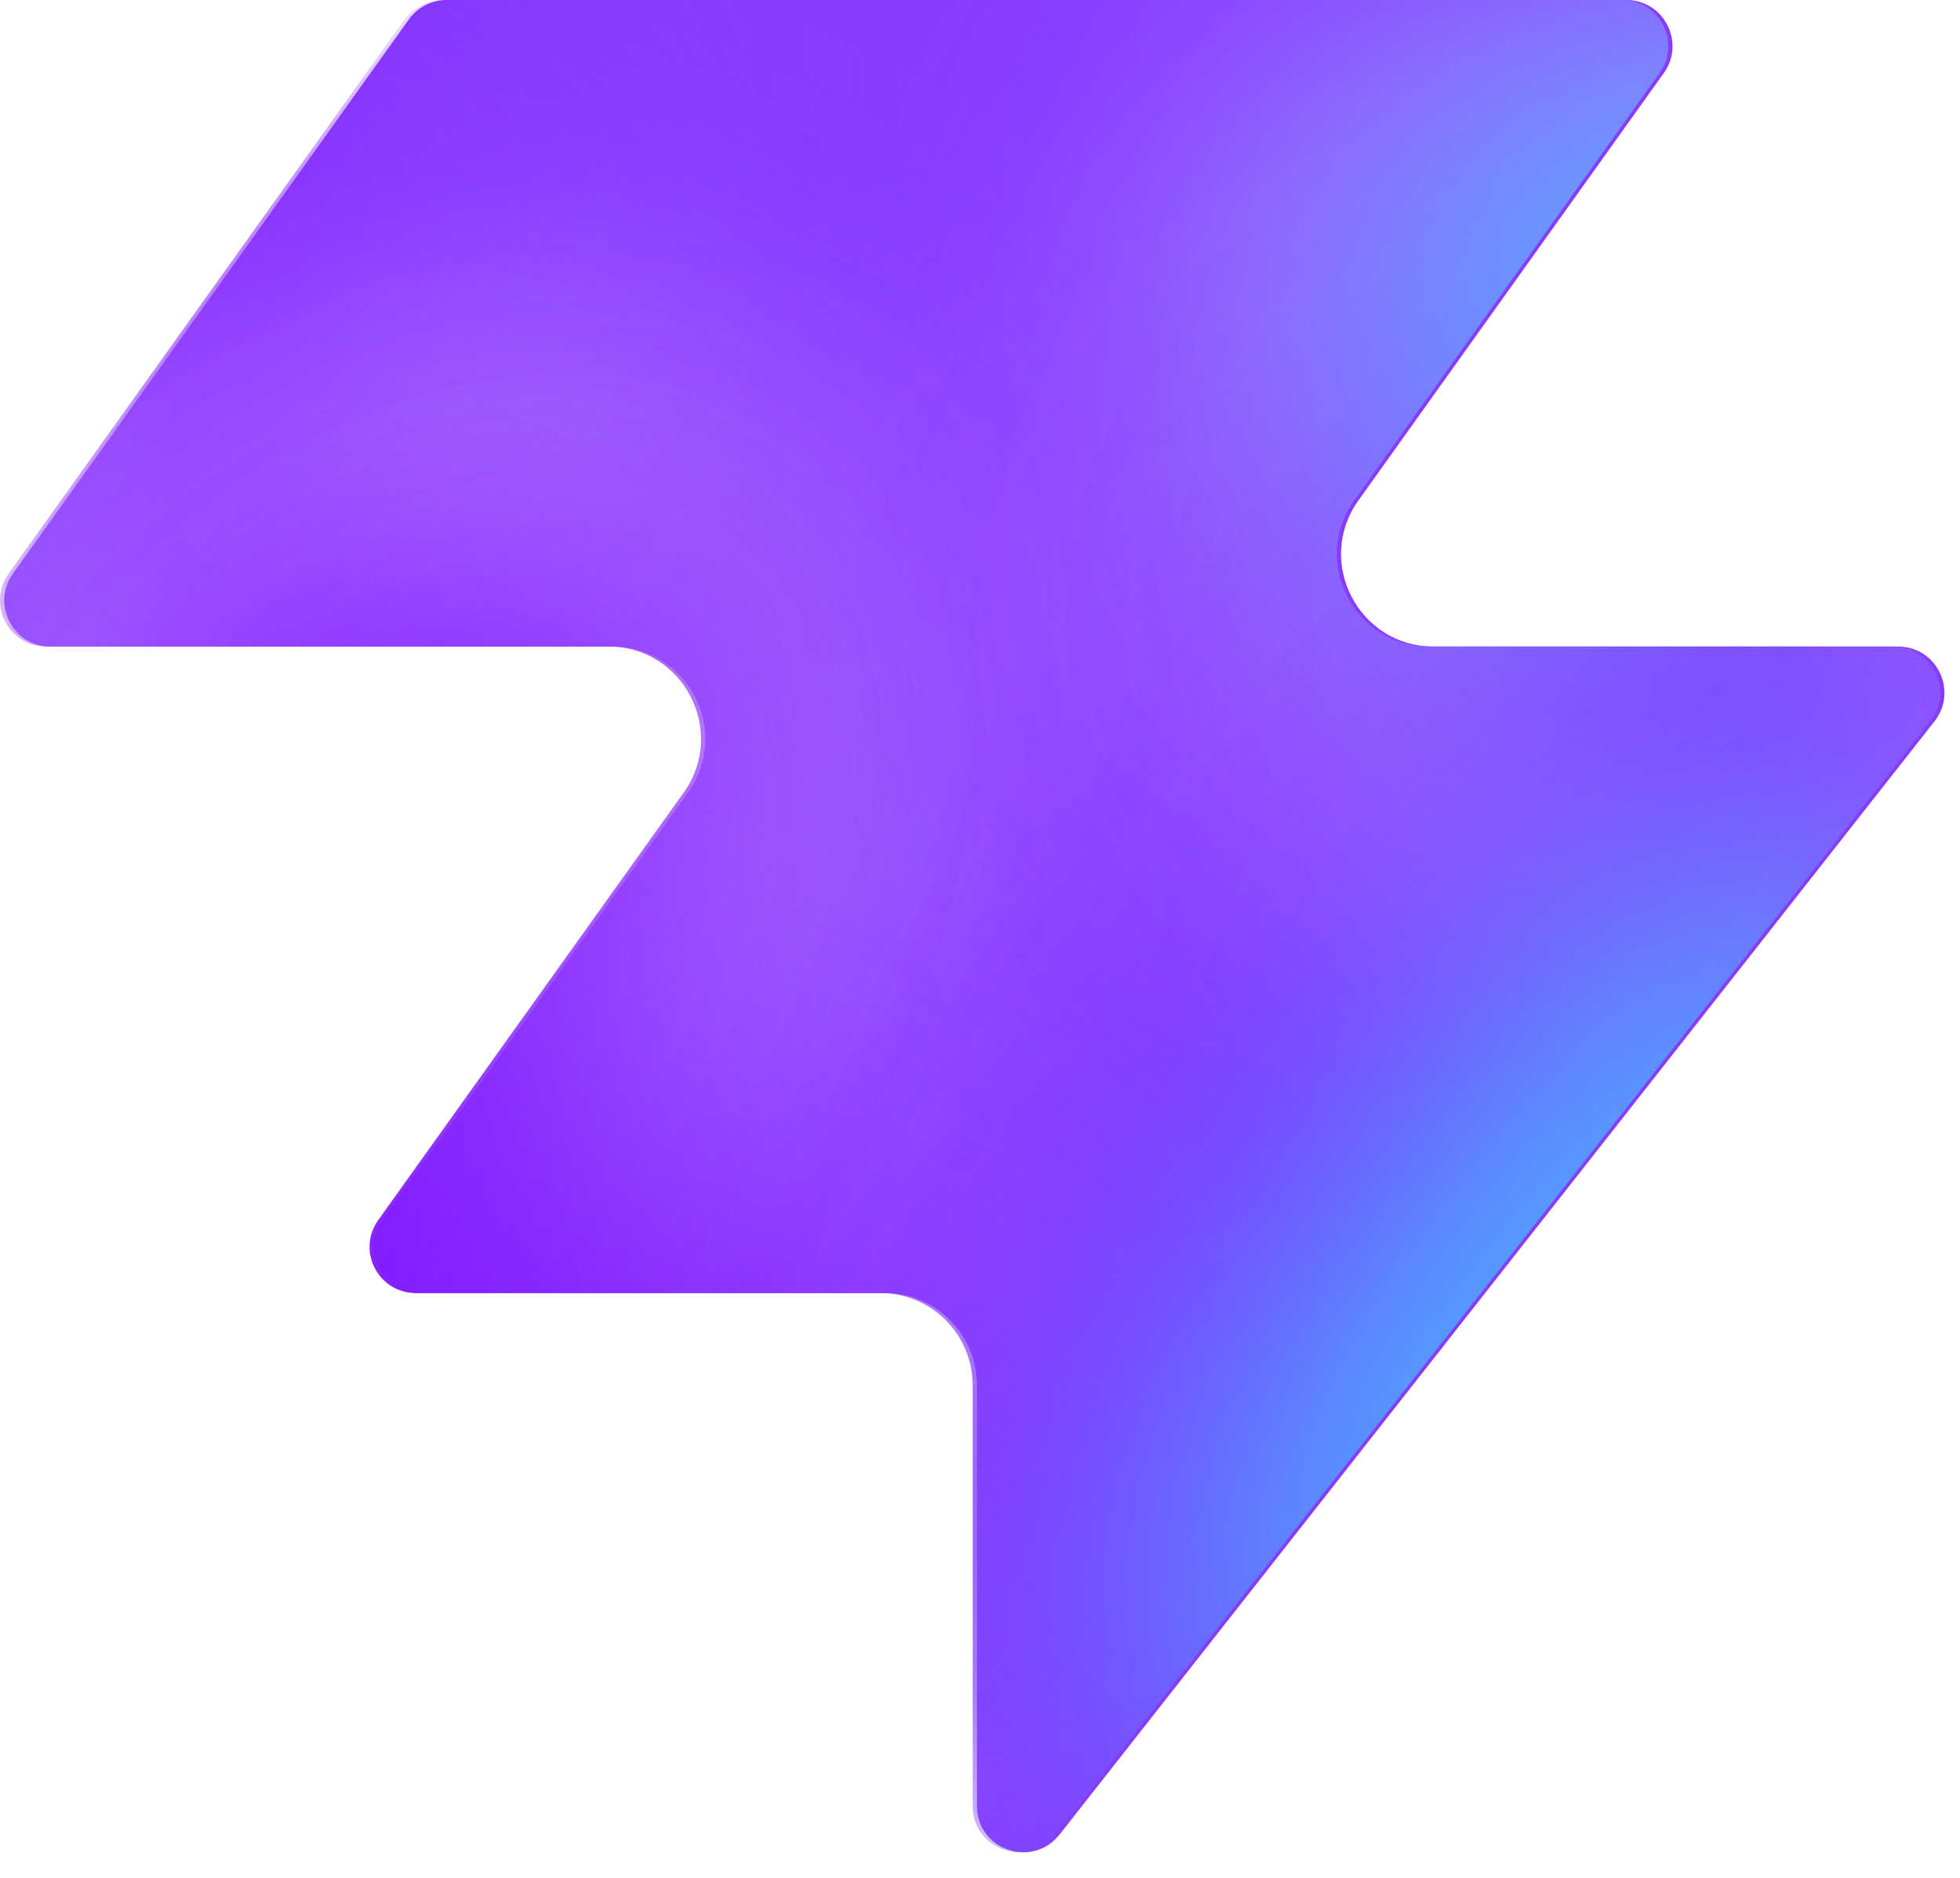
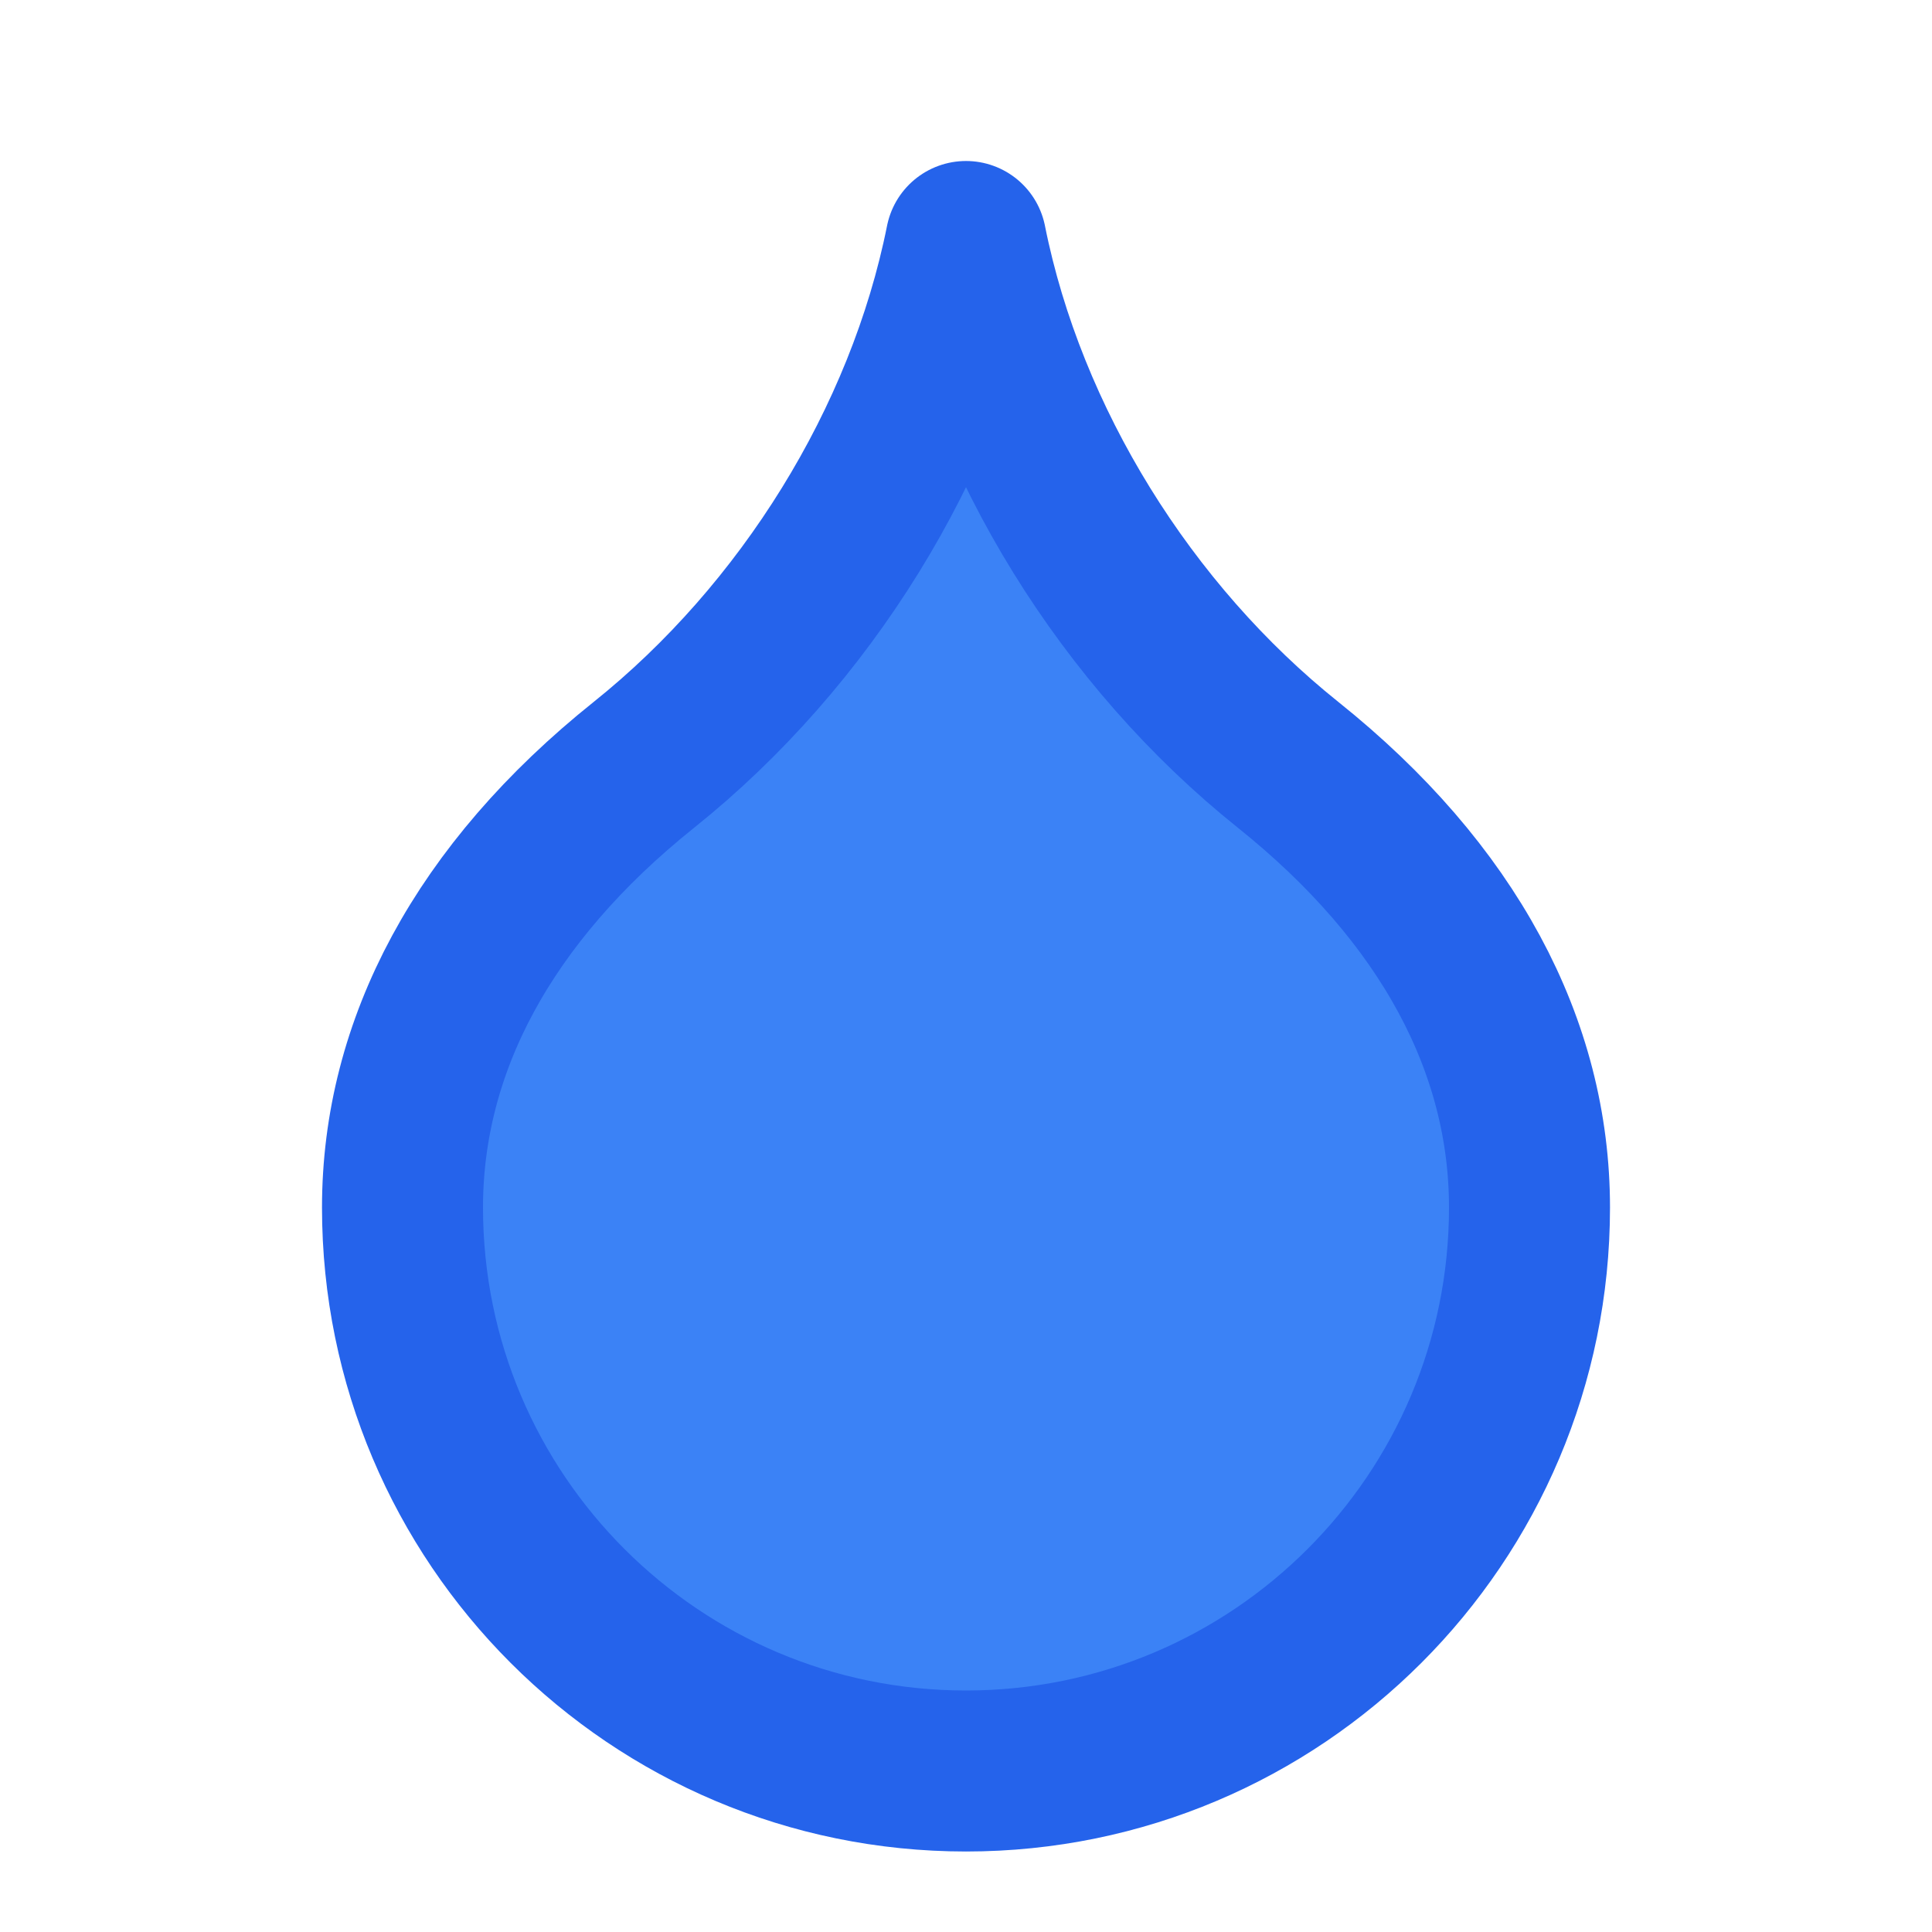
- <svg xmlns="http://www.w3.org/2000/svg" width="48" height="46" fill="none" viewBox="0 0 48 46">
-   <path fill="#863bff" d="M25.946 44.938c-.664.845-2.021.375-2.021-.698V33.937a2.26 2.26 0 0 0-2.262-2.262H10.287c-.92 0-1.456-1.04-.92-1.788l7.48-10.471c1.07-1.497 0-3.578-1.842-3.578H1.237c-.92 0-1.456-1.04-.92-1.788L10.013.474c.214-.297.556-.474.92-.474h28.894c.92 0 1.456 1.04.92 1.788l-7.48 10.471c-1.07 1.498 0 3.579 1.842 3.579h11.377c.943 0 1.473 1.088.89 1.83L25.947 44.94z" style="fill:#863bff;fill:color(display-p3 .525 .23 1);fill-opacity:1" />
-   <mask id="a" width="48" height="46" x="0" y="0" maskUnits="userSpaceOnUse" style="mask-type:alpha">
-     <path fill="#000" d="M25.842 44.938c-.664.844-2.021.375-2.021-.698V33.937a2.26 2.26 0 0 0-2.262-2.262H10.183c-.92 0-1.456-1.04-.92-1.788l7.48-10.471c1.07-1.498 0-3.579-1.842-3.579H1.133c-.92 0-1.456-1.04-.92-1.787L9.91.473c.214-.297.556-.474.92-.474h28.894c.92 0 1.456 1.04.92 1.788l-7.48 10.471c-1.07 1.498 0 3.578 1.842 3.578h11.377c.943 0 1.473 1.088.89 1.832L25.843 44.94z" style="fill:#000;fill-opacity:1" />
-   </mask>
-   <g mask="url(#a)">
-     <g filter="url(#b)">
-       <ellipse cx="5.508" cy="14.704" fill="#ede6ff" rx="5.508" ry="14.704" style="fill:#ede6ff;fill:color(display-p3 .927 .903 1);fill-opacity:1" transform="matrix(.00324 1 1 -.00324 -4.47 31.516)" />
-     </g>
-     <g filter="url(#c)">
-       <ellipse cx="10.399" cy="29.851" fill="#ede6ff" rx="10.399" ry="29.851" style="fill:#ede6ff;fill:color(display-p3 .927 .903 1);fill-opacity:1" transform="matrix(.00324 1 1 -.00324 -39.328 7.883)" />
-     </g>
-     <g filter="url(#d)">
-       <ellipse cx="5.508" cy="30.487" fill="#7e14ff" rx="5.508" ry="30.487" style="fill:#7e14ff;fill:color(display-p3 .492 .077 1);fill-opacity:1" transform="rotate(89.814 -25.913 -14.639)scale(1 -1)" />
-     </g>
-     <g filter="url(#e)">
-       <ellipse cx="5.508" cy="30.599" fill="#7e14ff" rx="5.508" ry="30.599" style="fill:#7e14ff;fill:color(display-p3 .492 .077 1);fill-opacity:1" transform="rotate(89.814 -32.644 -3.334)scale(1 -1)" />
-     </g>
-     <g filter="url(#f)">
-       <ellipse cx="5.508" cy="30.599" fill="#7e14ff" rx="5.508" ry="30.599" style="fill:#7e14ff;fill:color(display-p3 .492 .077 1);fill-opacity:1" transform="matrix(.00324 1 1 -.00324 -34.34 30.47)" />
-     </g>
-     <g filter="url(#g)">
-       <ellipse cx="14.072" cy="22.078" fill="#ede6ff" rx="14.072" ry="22.078" style="fill:#ede6ff;fill:color(display-p3 .927 .903 1);fill-opacity:1" transform="rotate(93.35 24.506 48.493)scale(-1 1)" />
-     </g>
-     <g filter="url(#h)">
-       <ellipse cx="3.47" cy="21.501" fill="#7e14ff" rx="3.47" ry="21.501" style="fill:#7e14ff;fill:color(display-p3 .492 .077 1);fill-opacity:1" transform="rotate(89.009 28.708 47.59)scale(-1 1)" />
-     </g>
-     <g filter="url(#i)">
-       <ellipse cx="3.47" cy="21.501" fill="#7e14ff" rx="3.47" ry="21.501" style="fill:#7e14ff;fill:color(display-p3 .492 .077 1);fill-opacity:1" transform="rotate(89.009 28.708 47.59)scale(-1 1)" />
-     </g>
-     <g filter="url(#j)">
-       <ellipse cx=".387" cy="8.972" fill="#7e14ff" rx="4.407" ry="29.108" style="fill:#7e14ff;fill:color(display-p3 .492 .077 1);fill-opacity:1" transform="rotate(39.51 .387 8.972)" />
-     </g>
-     <g filter="url(#k)">
-       <ellipse cx="47.523" cy="-6.092" fill="#7e14ff" rx="4.407" ry="29.108" style="fill:#7e14ff;fill:color(display-p3 .492 .077 1);fill-opacity:1" transform="rotate(37.892 47.523 -6.092)" />
-     </g>
-     <g filter="url(#l)">
-       <ellipse cx="41.412" cy="6.333" fill="#47bfff" rx="5.971" ry="9.665" style="fill:#47bfff;fill:color(display-p3 .28 .748 1);fill-opacity:1" transform="rotate(37.892 41.412 6.333)" />
-     </g>
-     <g filter="url(#m)">
-       <ellipse cx="-1.879" cy="38.332" fill="#7e14ff" rx="4.407" ry="29.108" style="fill:#7e14ff;fill:color(display-p3 .492 .077 1);fill-opacity:1" transform="rotate(37.892 -1.88 38.332)" />
-     </g>
-     <g filter="url(#n)">
-       <ellipse cx="-1.879" cy="38.332" fill="#7e14ff" rx="4.407" ry="29.108" style="fill:#7e14ff;fill:color(display-p3 .492 .077 1);fill-opacity:1" transform="rotate(37.892 -1.88 38.332)" />
-     </g>
-     <g filter="url(#o)">
-       <ellipse cx="35.651" cy="29.907" fill="#7e14ff" rx="4.407" ry="29.108" style="fill:#7e14ff;fill:color(display-p3 .492 .077 1);fill-opacity:1" transform="rotate(37.892 35.651 29.907)" />
-     </g>
-     <g filter="url(#p)">
-       <ellipse cx="38.418" cy="32.4" fill="#47bfff" rx="5.971" ry="15.297" style="fill:#47bfff;fill:color(display-p3 .28 .748 1);fill-opacity:1" transform="rotate(37.892 38.418 32.4)" />
-     </g>
-   </g>
-   <defs>
-     <filter id="b" width="60.045" height="41.654" x="-19.77" y="16.149" color-interpolation-filters="sRGB" filterUnits="userSpaceOnUse">
-       <feFlood flood-opacity="0" result="BackgroundImageFix" />
-       <feBlend in="SourceGraphic" in2="BackgroundImageFix" result="shape" />
-       <feGaussianBlur result="effect1_foregroundBlur_2002_17158" stdDeviation="7.659" />
-     </filter>
-     <filter id="c" width="90.34" height="51.437" x="-54.613" y="-7.533" color-interpolation-filters="sRGB" filterUnits="userSpaceOnUse">
-       <feFlood flood-opacity="0" result="BackgroundImageFix" />
-       <feBlend in="SourceGraphic" in2="BackgroundImageFix" result="shape" />
-       <feGaussianBlur result="effect1_foregroundBlur_2002_17158" stdDeviation="7.659" />
-     </filter>
-     <filter id="d" width="79.355" height="29.4" x="-49.64" y="2.03" color-interpolation-filters="sRGB" filterUnits="userSpaceOnUse">
-       <feFlood flood-opacity="0" result="BackgroundImageFix" />
-       <feBlend in="SourceGraphic" in2="BackgroundImageFix" result="shape" />
-       <feGaussianBlur result="effect1_foregroundBlur_2002_17158" stdDeviation="4.596" />
-     </filter>
-     <filter id="e" width="79.579" height="29.4" x="-45.045" y="20.029" color-interpolation-filters="sRGB" filterUnits="userSpaceOnUse">
-       <feFlood flood-opacity="0" result="BackgroundImageFix" />
-       <feBlend in="SourceGraphic" in2="BackgroundImageFix" result="shape" />
-       <feGaussianBlur result="effect1_foregroundBlur_2002_17158" stdDeviation="4.596" />
-     </filter>
-     <filter id="f" width="79.579" height="29.4" x="-43.513" y="21.178" color-interpolation-filters="sRGB" filterUnits="userSpaceOnUse">
-       <feFlood flood-opacity="0" result="BackgroundImageFix" />
-       <feBlend in="SourceGraphic" in2="BackgroundImageFix" result="shape" />
-       <feGaussianBlur result="effect1_foregroundBlur_2002_17158" stdDeviation="4.596" />
-     </filter>
-     <filter id="g" width="74.749" height="58.852" x="15.756" y="-17.901" color-interpolation-filters="sRGB" filterUnits="userSpaceOnUse">
-       <feFlood flood-opacity="0" result="BackgroundImageFix" />
-       <feBlend in="SourceGraphic" in2="BackgroundImageFix" result="shape" />
-       <feGaussianBlur result="effect1_foregroundBlur_2002_17158" stdDeviation="7.659" />
-     </filter>
-     <filter id="h" width="61.377" height="25.362" x="23.548" y="2.284" color-interpolation-filters="sRGB" filterUnits="userSpaceOnUse">
-       <feFlood flood-opacity="0" result="BackgroundImageFix" />
-       <feBlend in="SourceGraphic" in2="BackgroundImageFix" result="shape" />
-       <feGaussianBlur result="effect1_foregroundBlur_2002_17158" stdDeviation="4.596" />
-     </filter>
-     <filter id="i" width="61.377" height="25.362" x="23.548" y="2.284" color-interpolation-filters="sRGB" filterUnits="userSpaceOnUse">
-       <feFlood flood-opacity="0" result="BackgroundImageFix" />
-       <feBlend in="SourceGraphic" in2="BackgroundImageFix" result="shape" />
-       <feGaussianBlur result="effect1_foregroundBlur_2002_17158" stdDeviation="4.596" />
-     </filter>
-     <filter id="j" width="56.045" height="63.649" x="-27.636" y="-22.853" color-interpolation-filters="sRGB" filterUnits="userSpaceOnUse">
-       <feFlood flood-opacity="0" result="BackgroundImageFix" />
-       <feBlend in="SourceGraphic" in2="BackgroundImageFix" result="shape" />
-       <feGaussianBlur result="effect1_foregroundBlur_2002_17158" stdDeviation="4.596" />
-     </filter>
-     <filter id="k" width="54.814" height="64.646" x="20.116" y="-38.415" color-interpolation-filters="sRGB" filterUnits="userSpaceOnUse">
-       <feFlood flood-opacity="0" result="BackgroundImageFix" />
-       <feBlend in="SourceGraphic" in2="BackgroundImageFix" result="shape" />
-       <feGaussianBlur result="effect1_foregroundBlur_2002_17158" stdDeviation="4.596" />
-     </filter>
-     <filter id="l" width="33.541" height="35.313" x="24.641" y="-11.323" color-interpolation-filters="sRGB" filterUnits="userSpaceOnUse">
-       <feFlood flood-opacity="0" result="BackgroundImageFix" />
-       <feBlend in="SourceGraphic" in2="BackgroundImageFix" result="shape" />
-       <feGaussianBlur result="effect1_foregroundBlur_2002_17158" stdDeviation="4.596" />
-     </filter>
-     <filter id="m" width="54.814" height="64.646" x="-29.286" y="6.009" color-interpolation-filters="sRGB" filterUnits="userSpaceOnUse">
-       <feFlood flood-opacity="0" result="BackgroundImageFix" />
-       <feBlend in="SourceGraphic" in2="BackgroundImageFix" result="shape" />
-       <feGaussianBlur result="effect1_foregroundBlur_2002_17158" stdDeviation="4.596" />
-     </filter>
-     <filter id="n" width="54.814" height="64.646" x="-29.286" y="6.009" color-interpolation-filters="sRGB" filterUnits="userSpaceOnUse">
-       <feFlood flood-opacity="0" result="BackgroundImageFix" />
-       <feBlend in="SourceGraphic" in2="BackgroundImageFix" result="shape" />
-       <feGaussianBlur result="effect1_foregroundBlur_2002_17158" stdDeviation="4.596" />
-     </filter>
-     <filter id="o" width="54.814" height="64.646" x="8.244" y="-2.416" color-interpolation-filters="sRGB" filterUnits="userSpaceOnUse">
-       <feFlood flood-opacity="0" result="BackgroundImageFix" />
-       <feBlend in="SourceGraphic" in2="BackgroundImageFix" result="shape" />
-       <feGaussianBlur result="effect1_foregroundBlur_2002_17158" stdDeviation="4.596" />
-     </filter>
-     <filter id="p" width="39.409" height="43.623" x="18.713" y="10.588" color-interpolation-filters="sRGB" filterUnits="userSpaceOnUse">
-       <feFlood flood-opacity="0" result="BackgroundImageFix" />
-       <feBlend in="SourceGraphic" in2="BackgroundImageFix" result="shape" />
-       <feGaussianBlur result="effect1_foregroundBlur_2002_17158" stdDeviation="4.596" />
-     </filter>
-   </defs>
+ <svg xmlns="http://www.w3.org/2000/svg" viewBox="0 0 24 24" fill="#3b82f6" stroke="#2563eb" stroke-width="2" stroke-linecap="round" stroke-linejoin="round">
+   <path d="M12 22a7 7 0 0 0 7-7c0-2-1-3.9-3-5.5s-3.5-4-4-6.5c-.5 2.5-2 4.9-4 6.5C6 11.1 5 13 5 15a7 7 0 0 0 7 7z" />
</svg>
